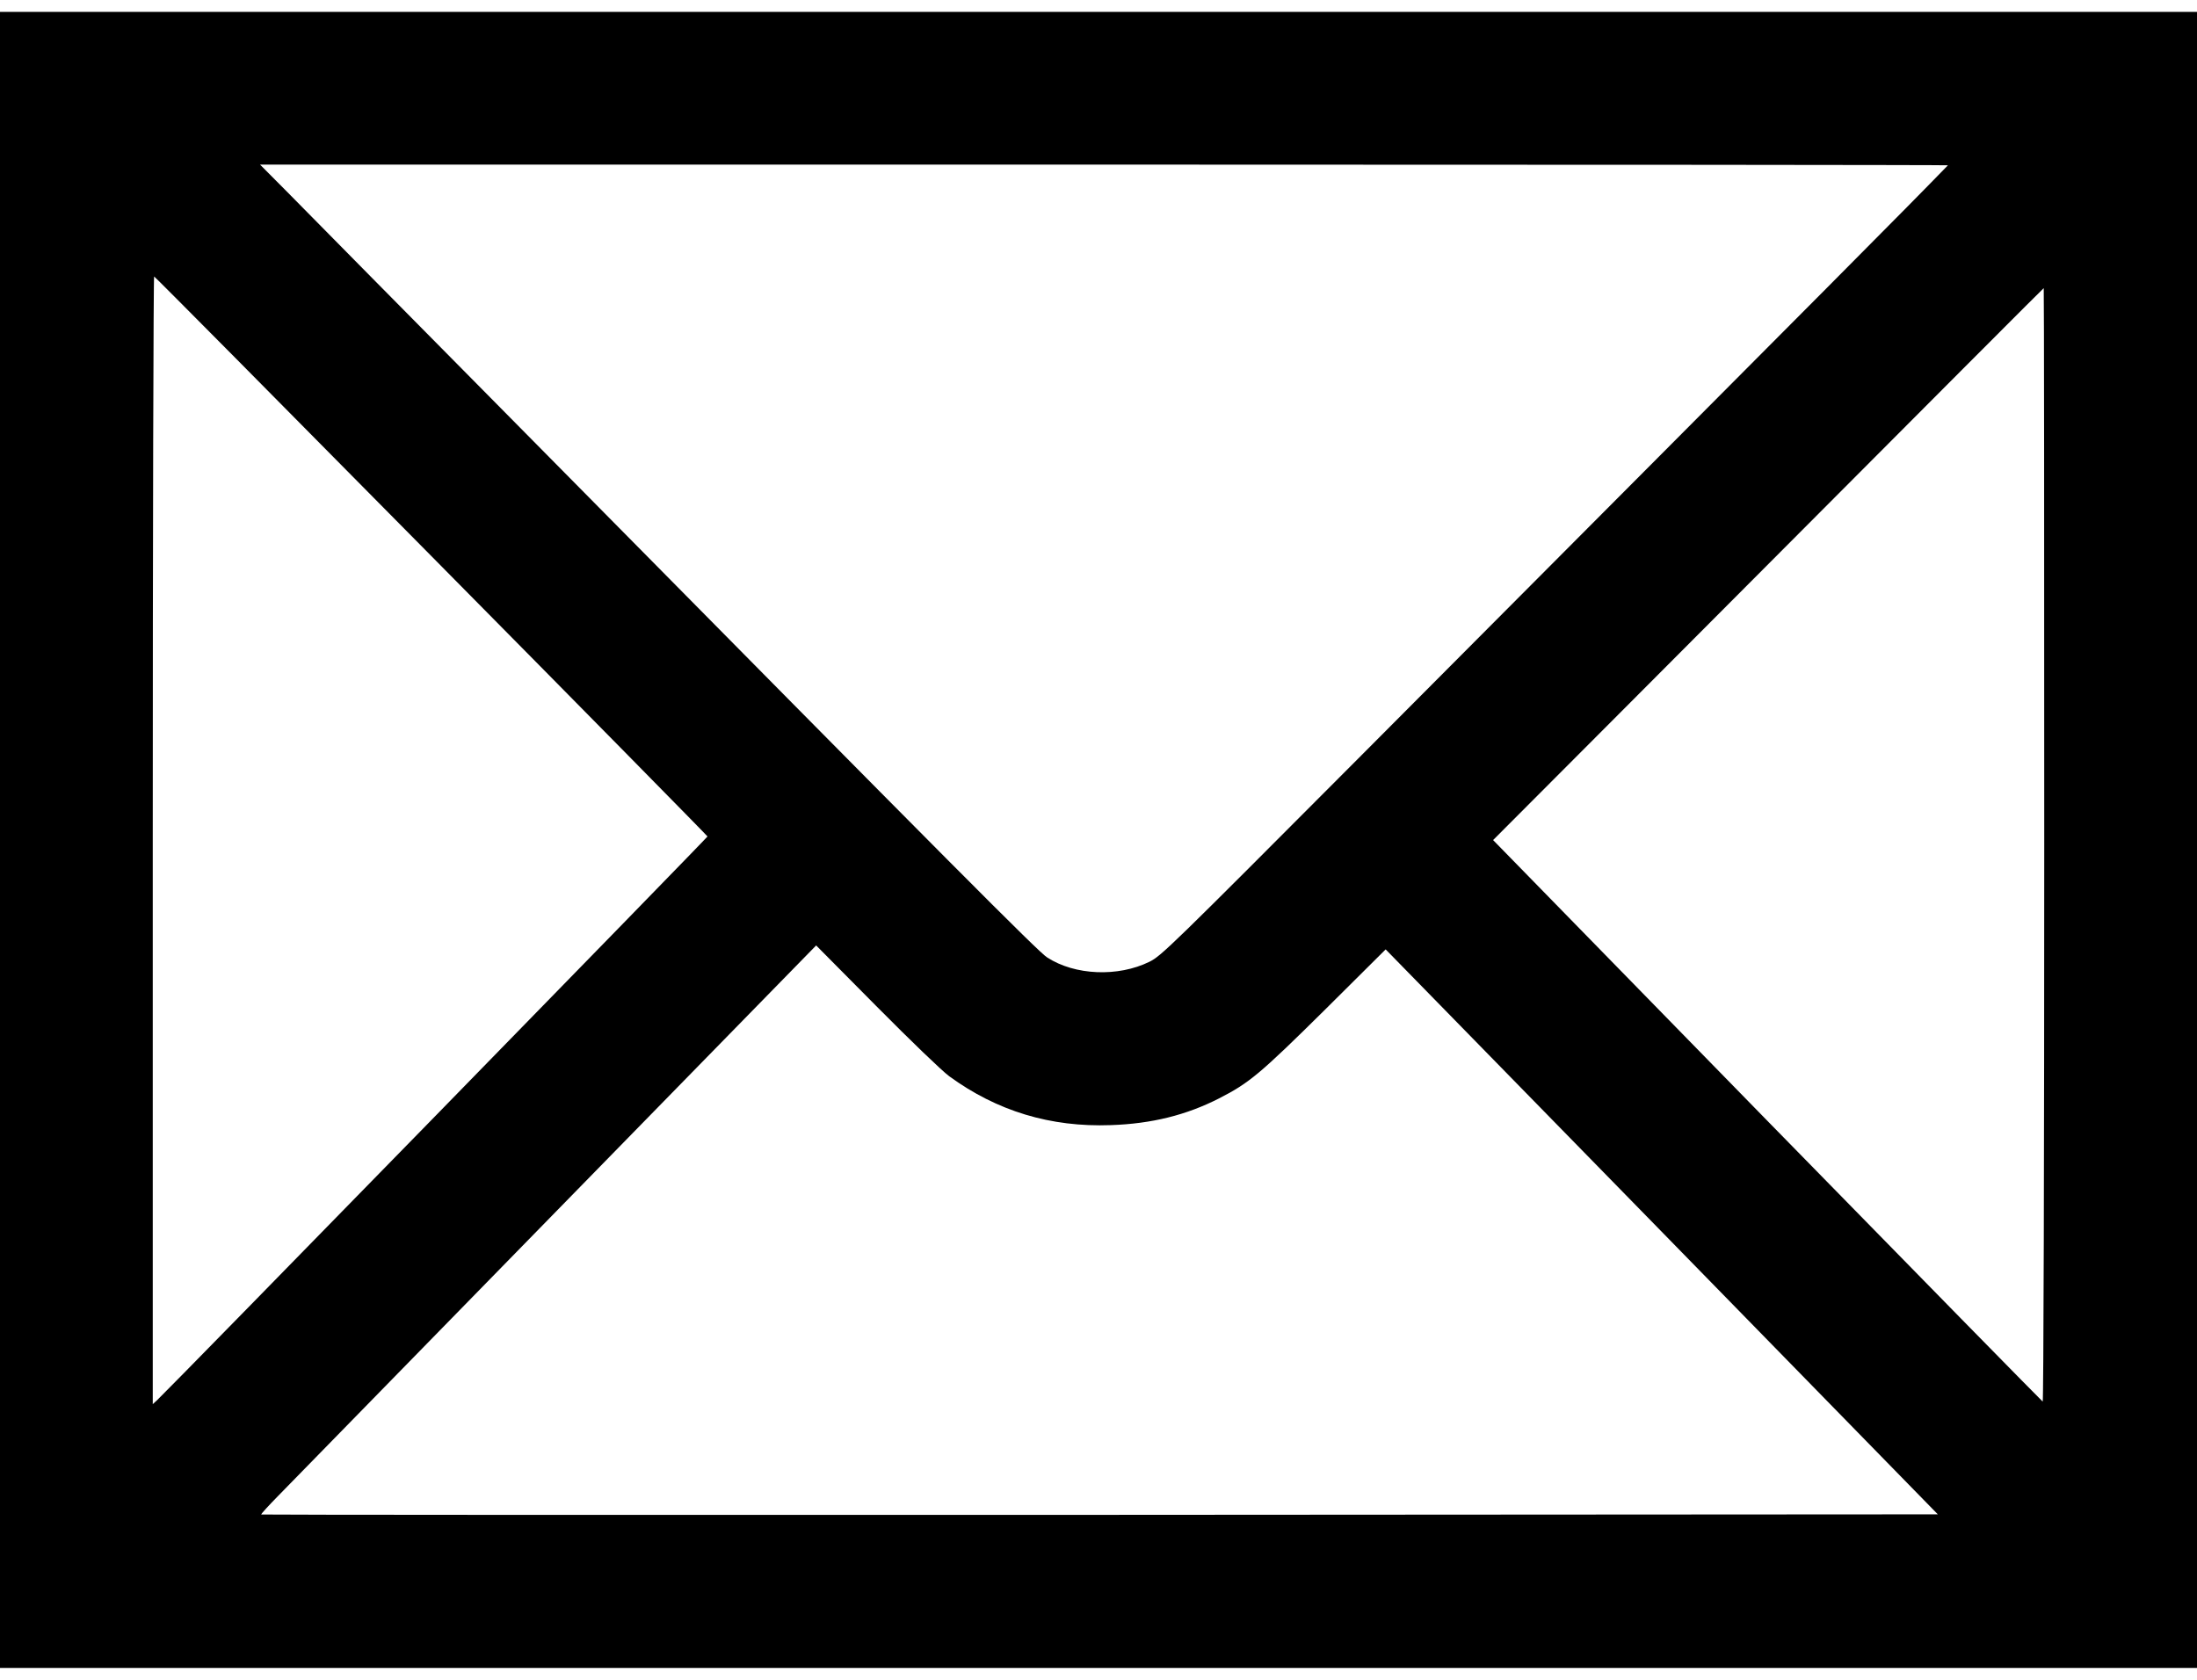
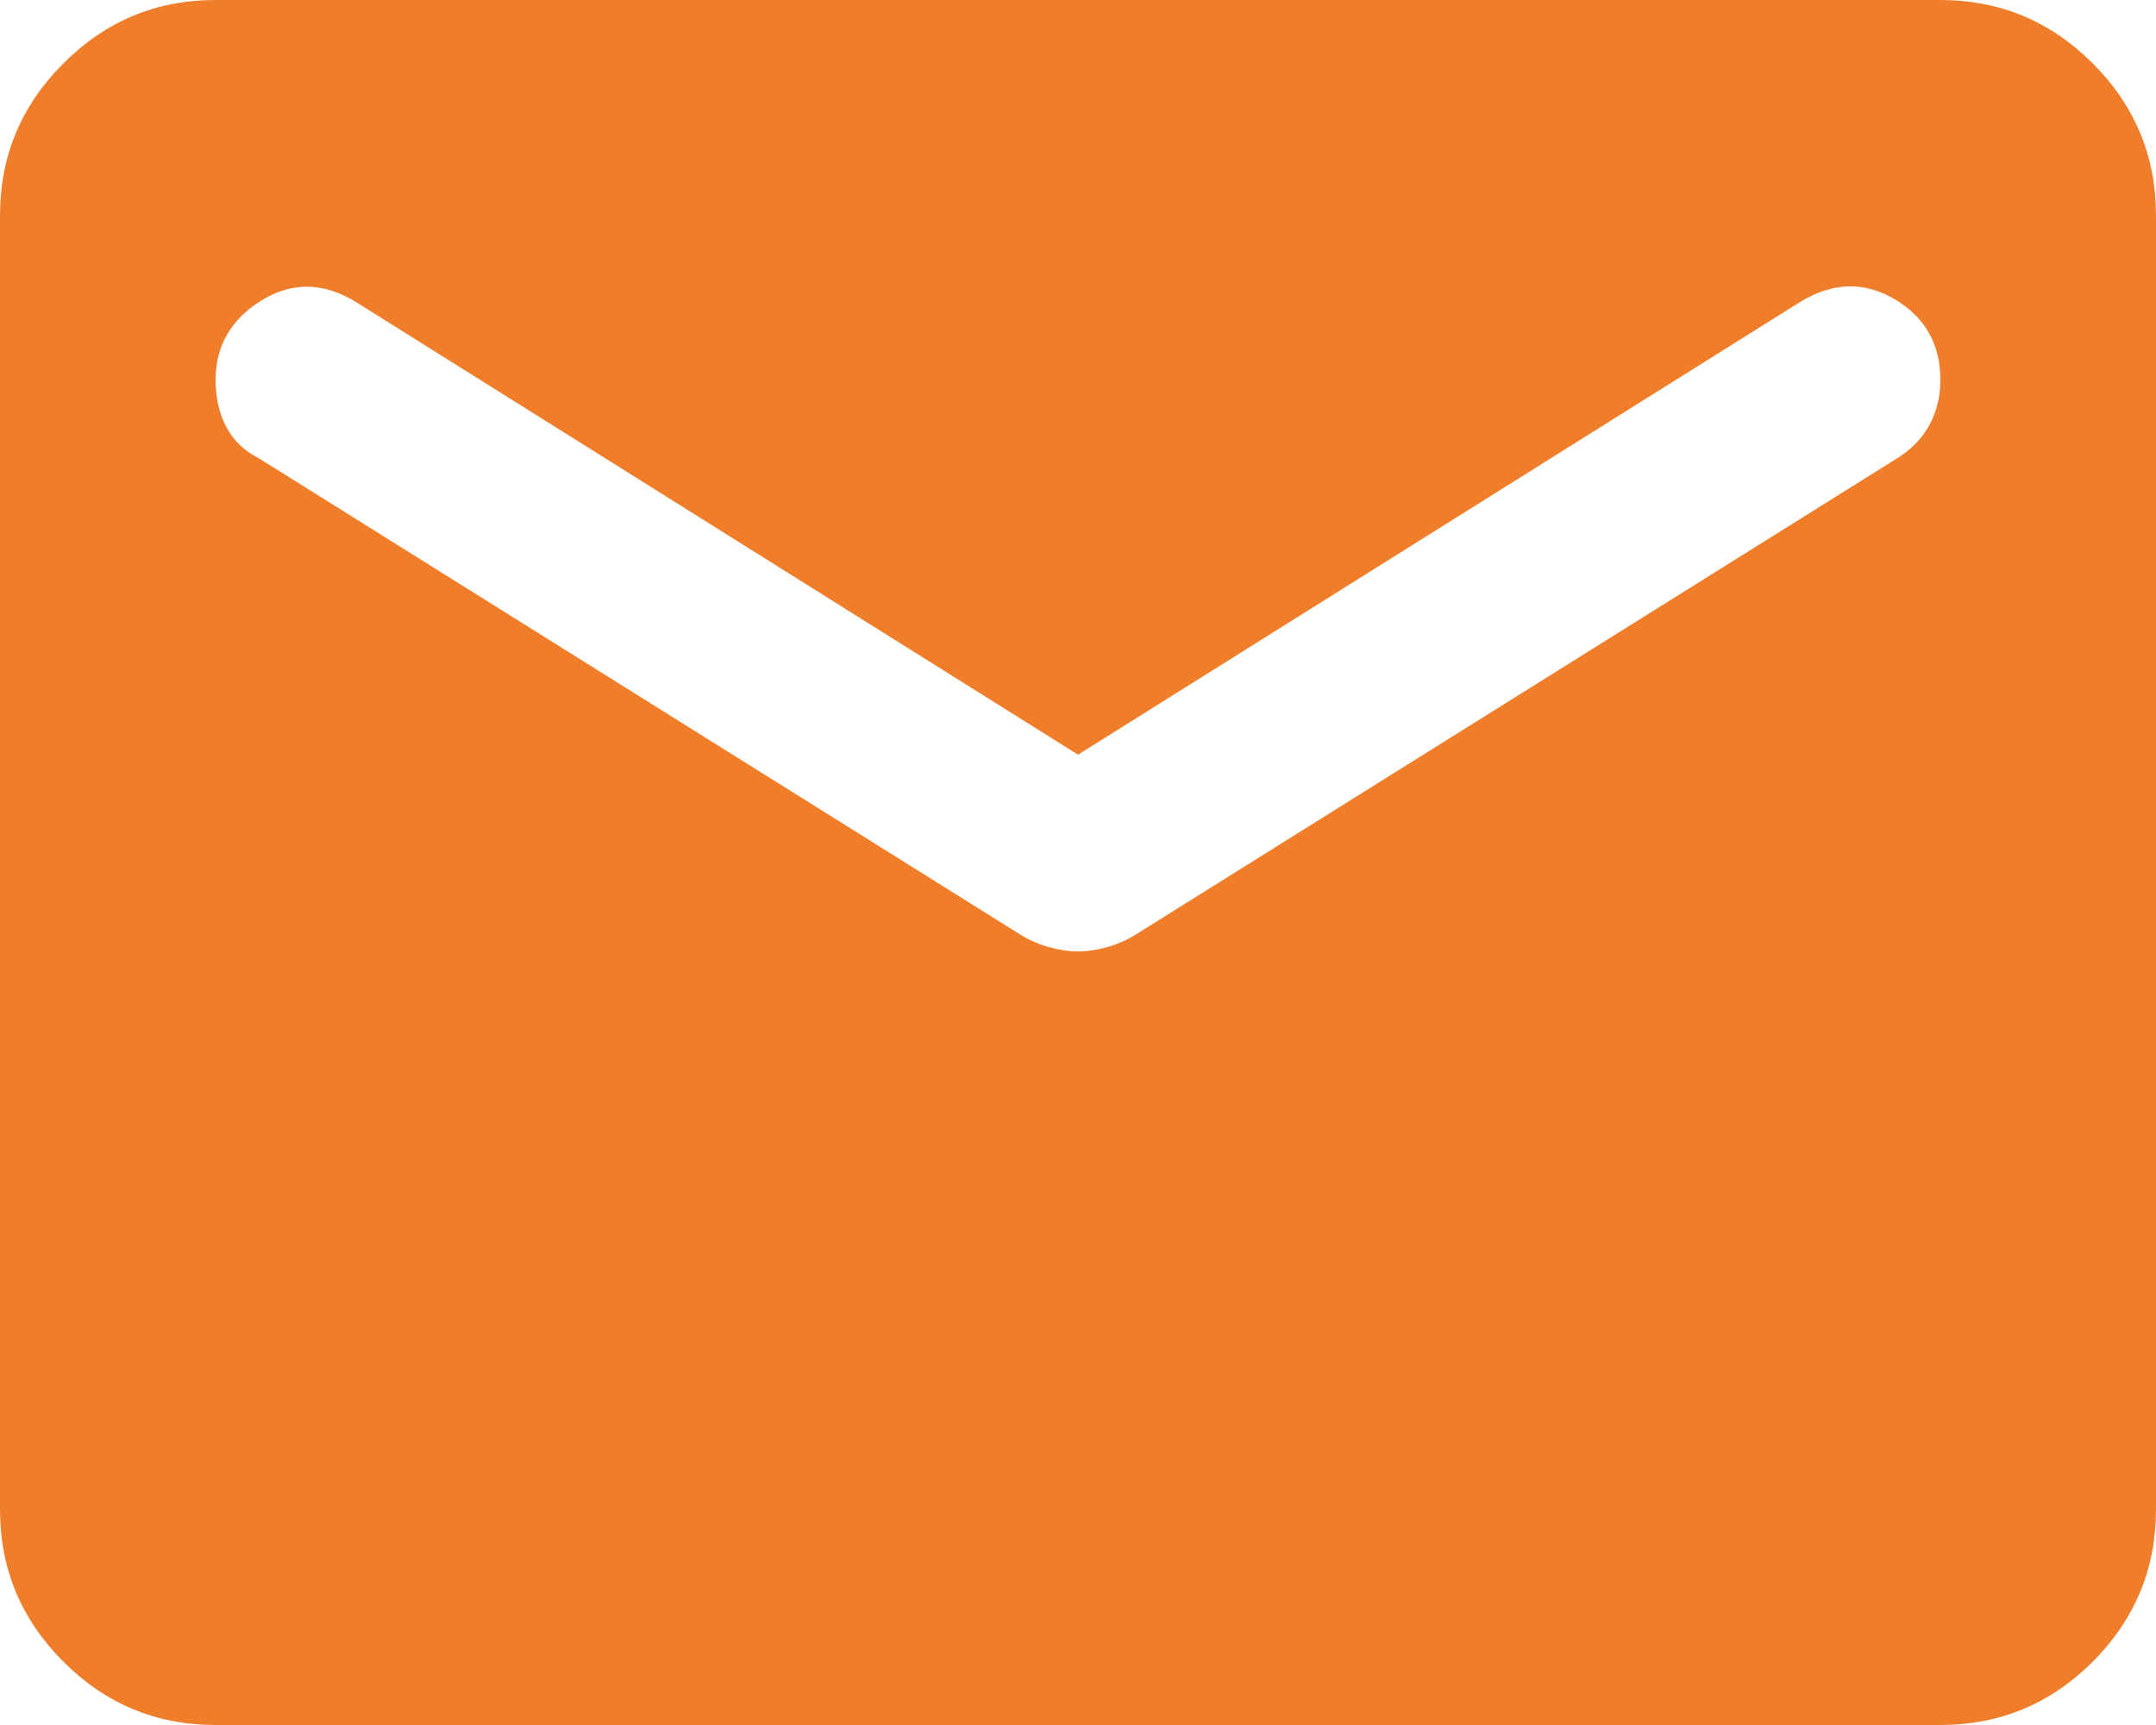
- <svg xmlns="http://www.w3.org/2000/svg" width="17" height="13" version="1.0" viewBox="0 0 1280 965">
-   <path d="M0 482.5V965h1280V0H0v482.5zM1134.9 89.4c-28.5 29.3-46.7 47.6-343.7 345.8-109.1 109.5-114.6 114.9-121.5 118.3-18.3 9-43.4 8-59.6-2.5-5-3.1-52.8-51.2-298-299.5-70.7-71.5-135.7-137.3-144.5-146.3L151.5 89h491.9c270.6 0 491.7.2 491.5.4zM251.4 317.2c88.4 89.4 160.8 163 160.8 163.3 0 .6-313.7 322-320.6 328.4l-2.6 2.4V482.6c0-180.8.4-328.6.8-328.4.5.1 73.2 73.5 161.6 163zM1191 485.6c0 180.2-.4 324.4-.9 324.2-.4-.2-72.7-73.9-160.5-163.7L869.9 482.6l77.3-77.5C1144 207.6 1190.5 161 1190.7 161c.2 0 .3 146.1.3 324.6zM553 620.2c27.8 20.3 59 29.8 94.2 28.5 23.7-.8 43.9-5.8 63.1-15.6 17.6-9 24-14.4 61.6-51.6l35.4-35.2 160.9 164.6L1129 875.5l-488.2.3c-268.5.1-488.3 0-488.6-.2-.2-.3 4.3-5.2 10-11 5.6-5.8 78.5-80.3 161.8-165.6l151.5-155 35 35.3c19.9 20.1 38.2 37.7 42.5 40.9z" />
+ <svg xmlns="http://www.w3.org/2000/svg" width="20" height="16" viewBox="0 0 20 16" fill="none">
+   <path d="M2 16C1.45 16 0.979 15.804 0.588 15.413C0.196 15.021 0 14.55 0 14V2C0 1.45 0.196 0.979 0.588 0.588C0.979 0.196 1.45 0 2 0H18C18.55 0 19.021 0.196 19.413 0.588C19.804 0.979 20 1.45 20 2V14C20 14.55 19.804 15.021 19.413 15.413C19.021 15.804 18.55 16 18 16H2ZM10 8.825C10.083 8.825 10.171 8.812 10.262 8.787C10.354 8.762 10.442 8.725 10.525 8.675L17.6 4.25C17.733 4.167 17.833 4.063 17.9 3.938C17.967 3.813 18 3.675 18 3.525C18 3.192 17.858 2.942 17.575 2.775C17.292 2.608 17 2.617 16.7 2.8L10 7L3.3 2.8C3 2.617 2.708 2.612 2.425 2.787C2.142 2.962 2 3.208 2 3.525C2 3.692 2.033 3.837 2.1 3.962C2.167 4.087 2.267 4.183 2.4 4.25L9.475 8.675C9.558 8.725 9.646 8.762 9.738 8.787C9.829 8.812 9.917 8.825 10 8.825Z" fill="#F07D29" />
</svg>
